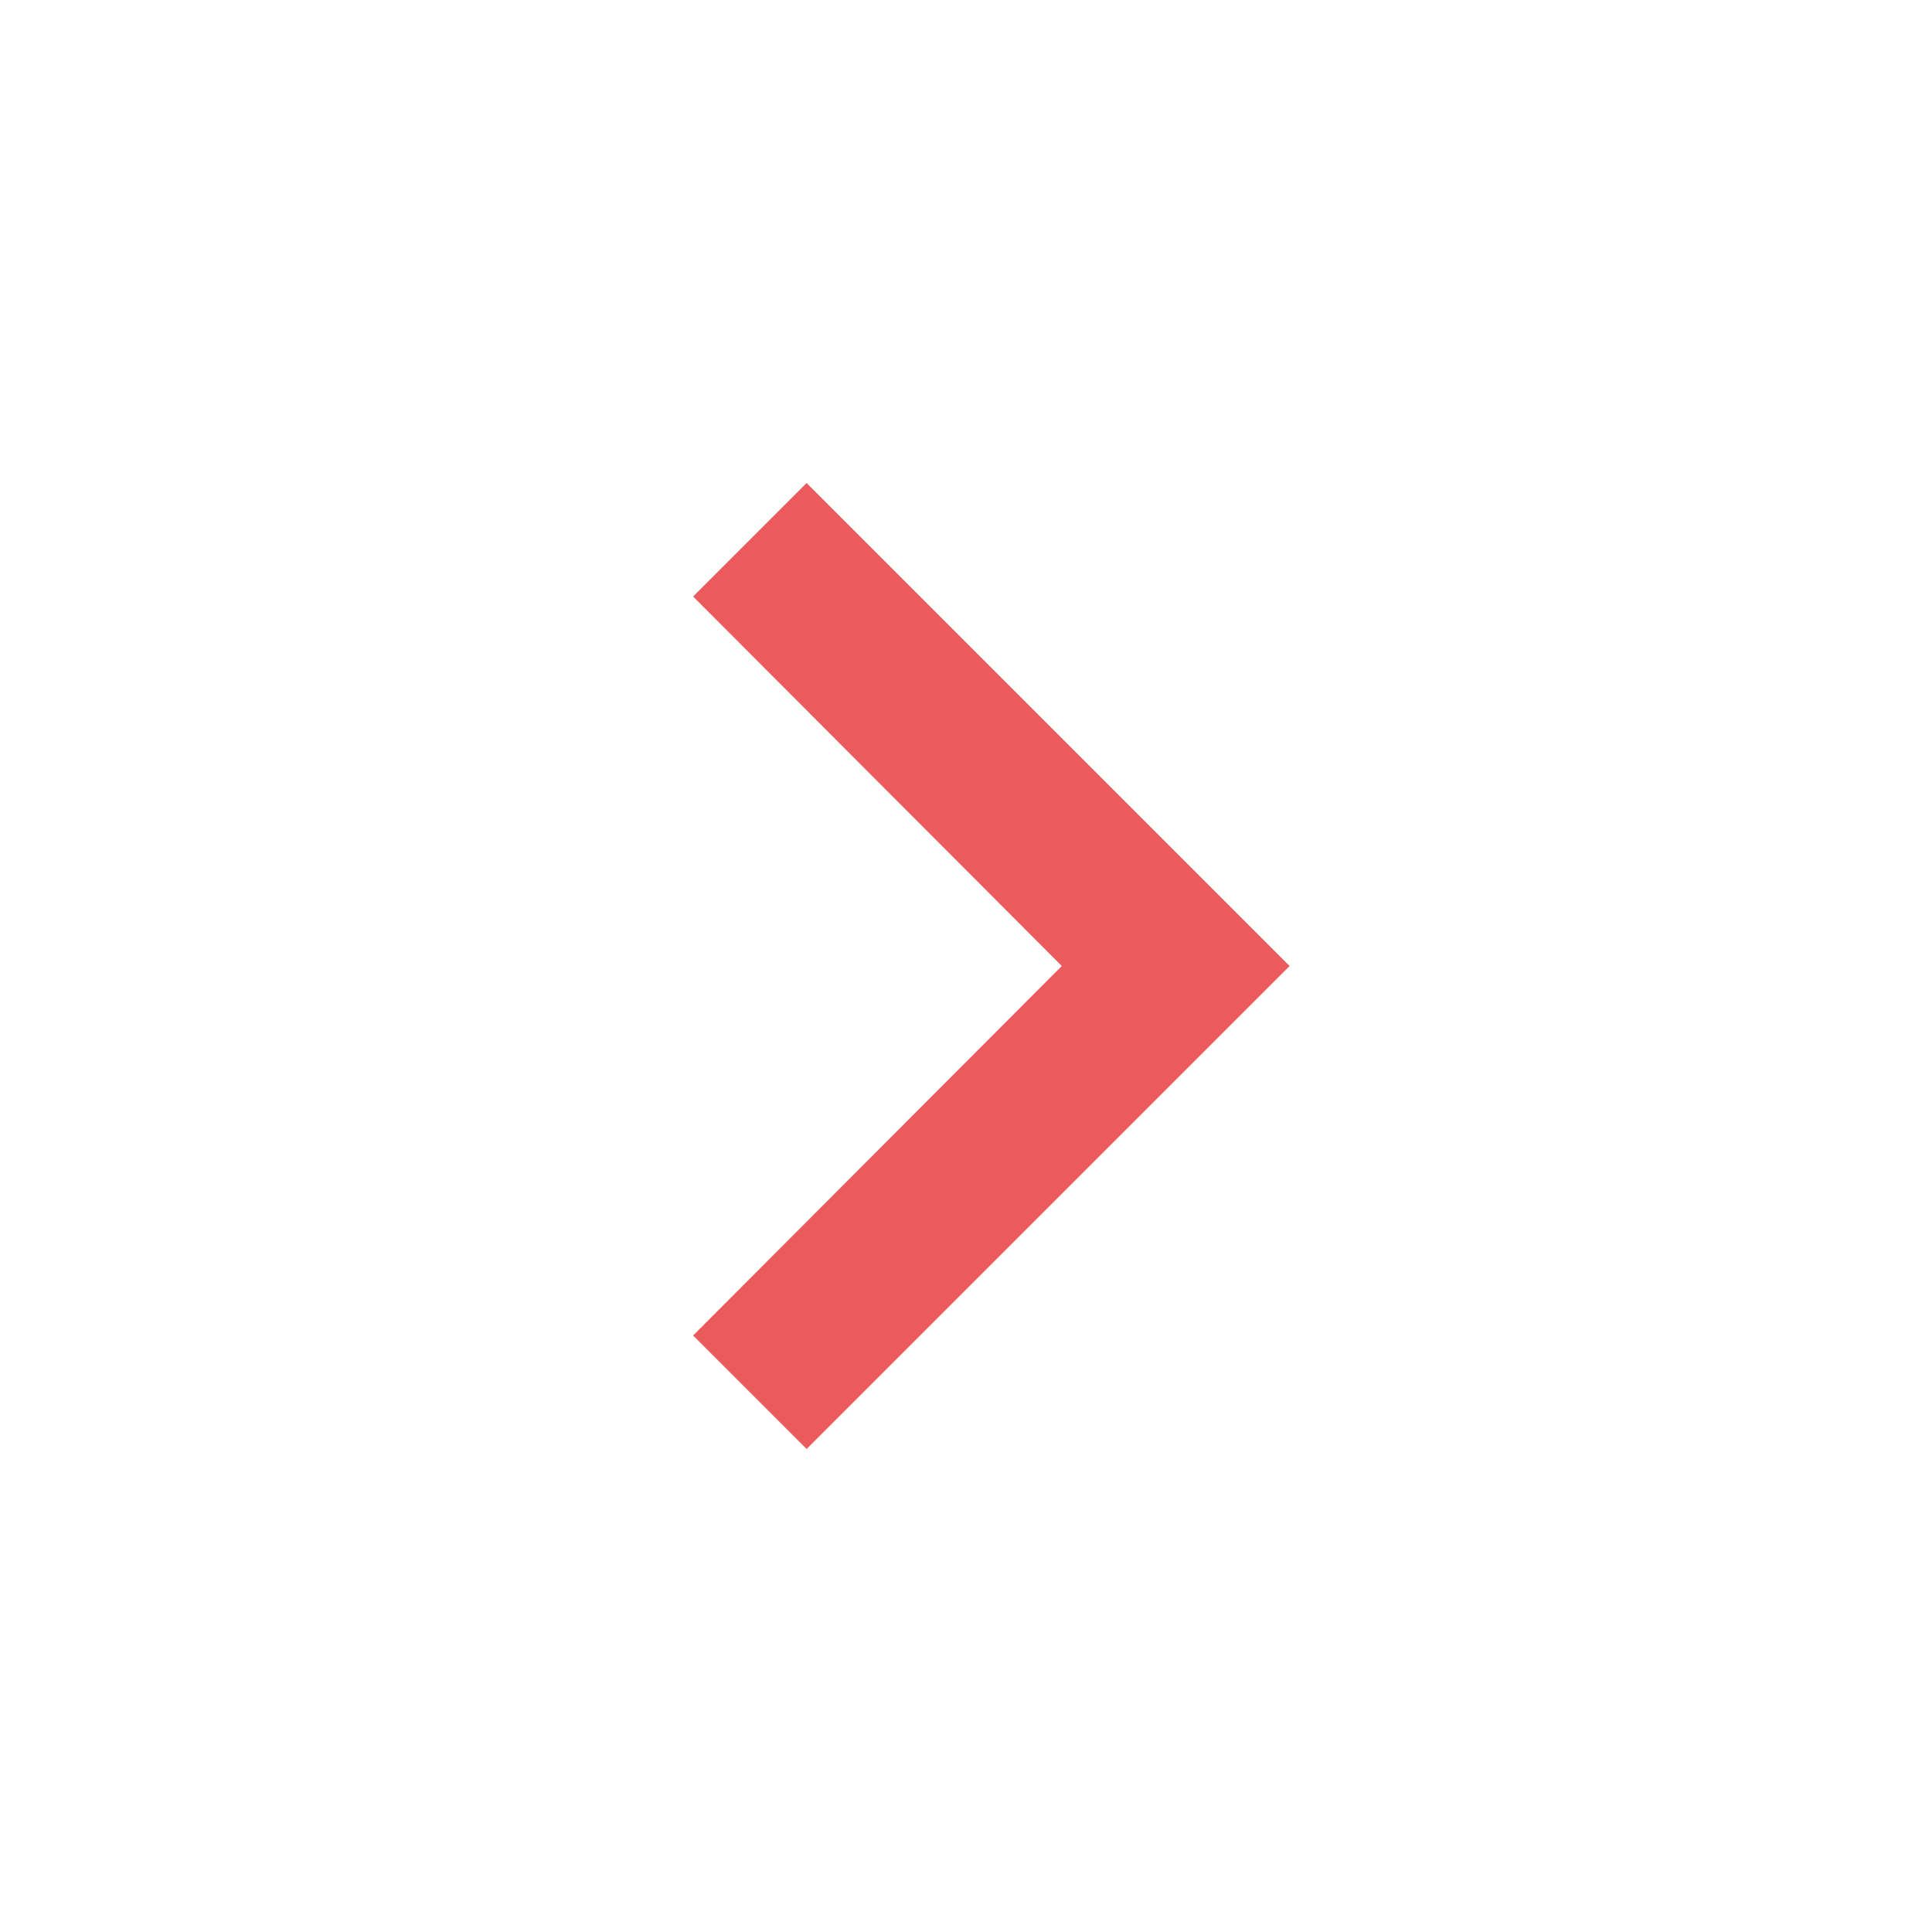
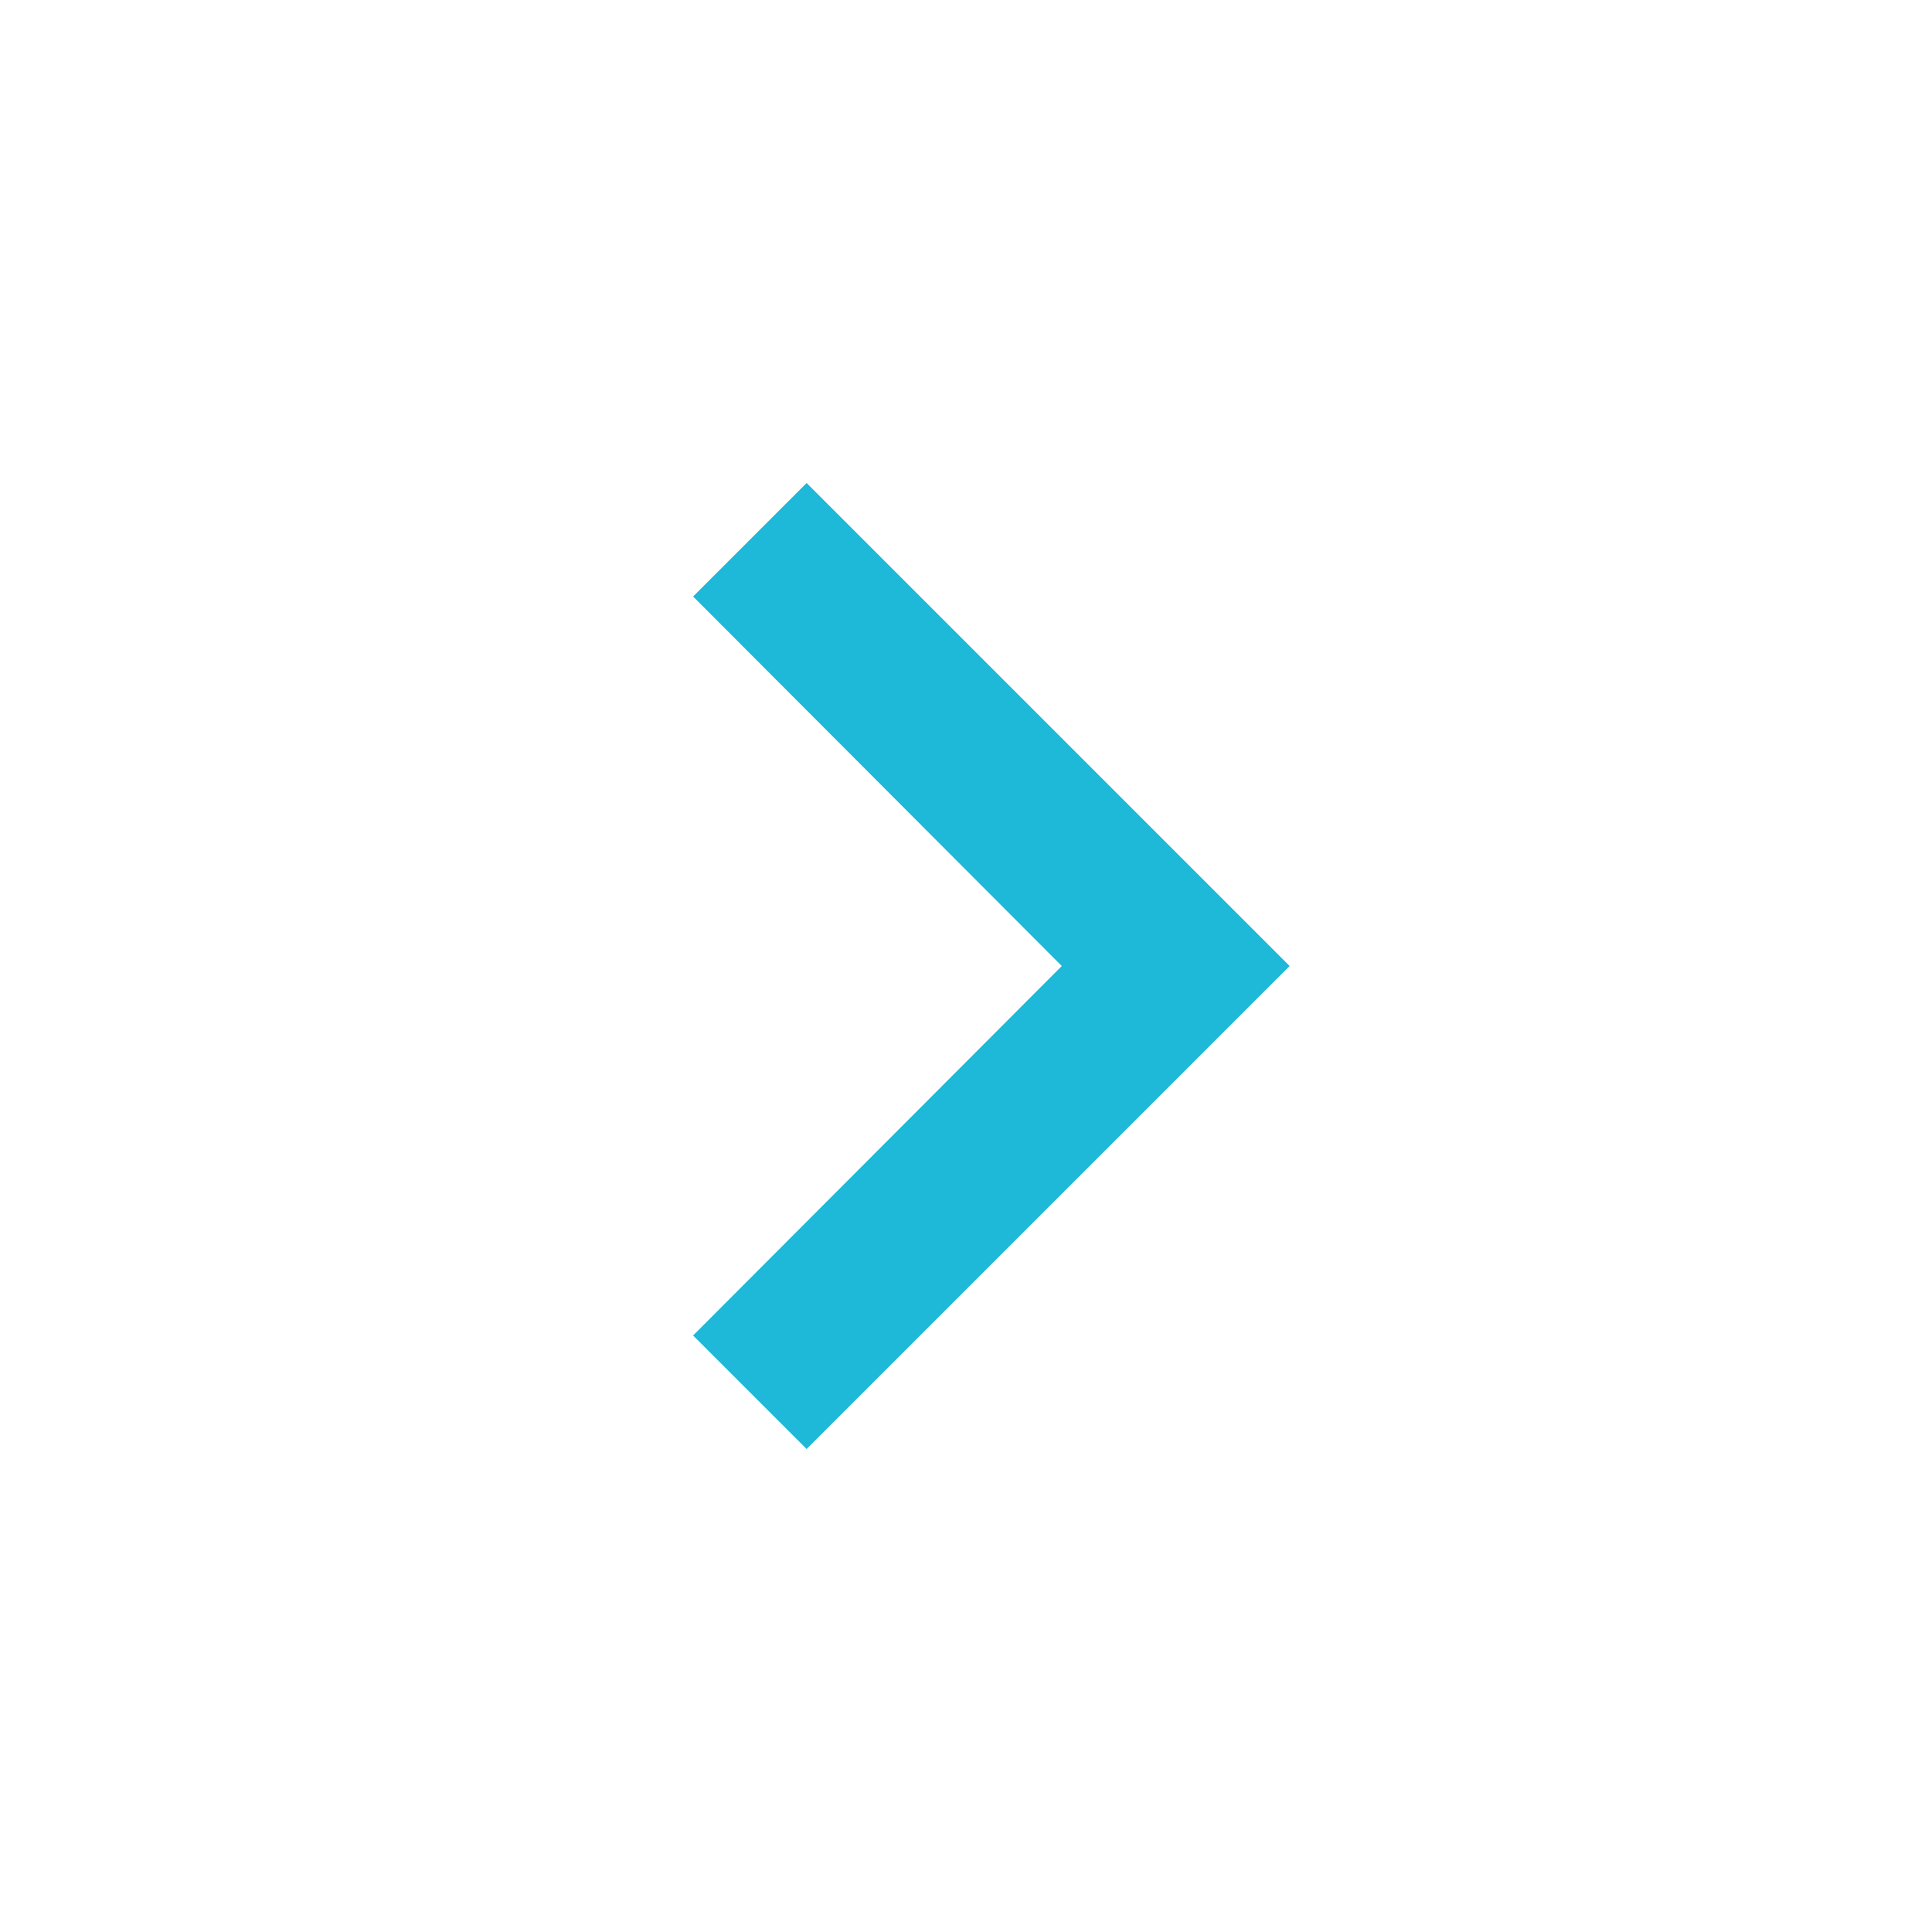
- <svg xmlns="http://www.w3.org/2000/svg" height="24px" viewBox="0 0 24 24" width="24px" fill="#EB5B5E">
+ <svg xmlns="http://www.w3.org/2000/svg" height="24px" viewBox="0 0 24 24" width="24px" fill="#1EB8D8">
  <path d="M0 0h24v24H0V0z" fill="none" />
  <path d="M10.02 6L8.61 7.41 13.19 12l-4.58 4.59L10.02 18l6-6-6-6z" />
</svg>
